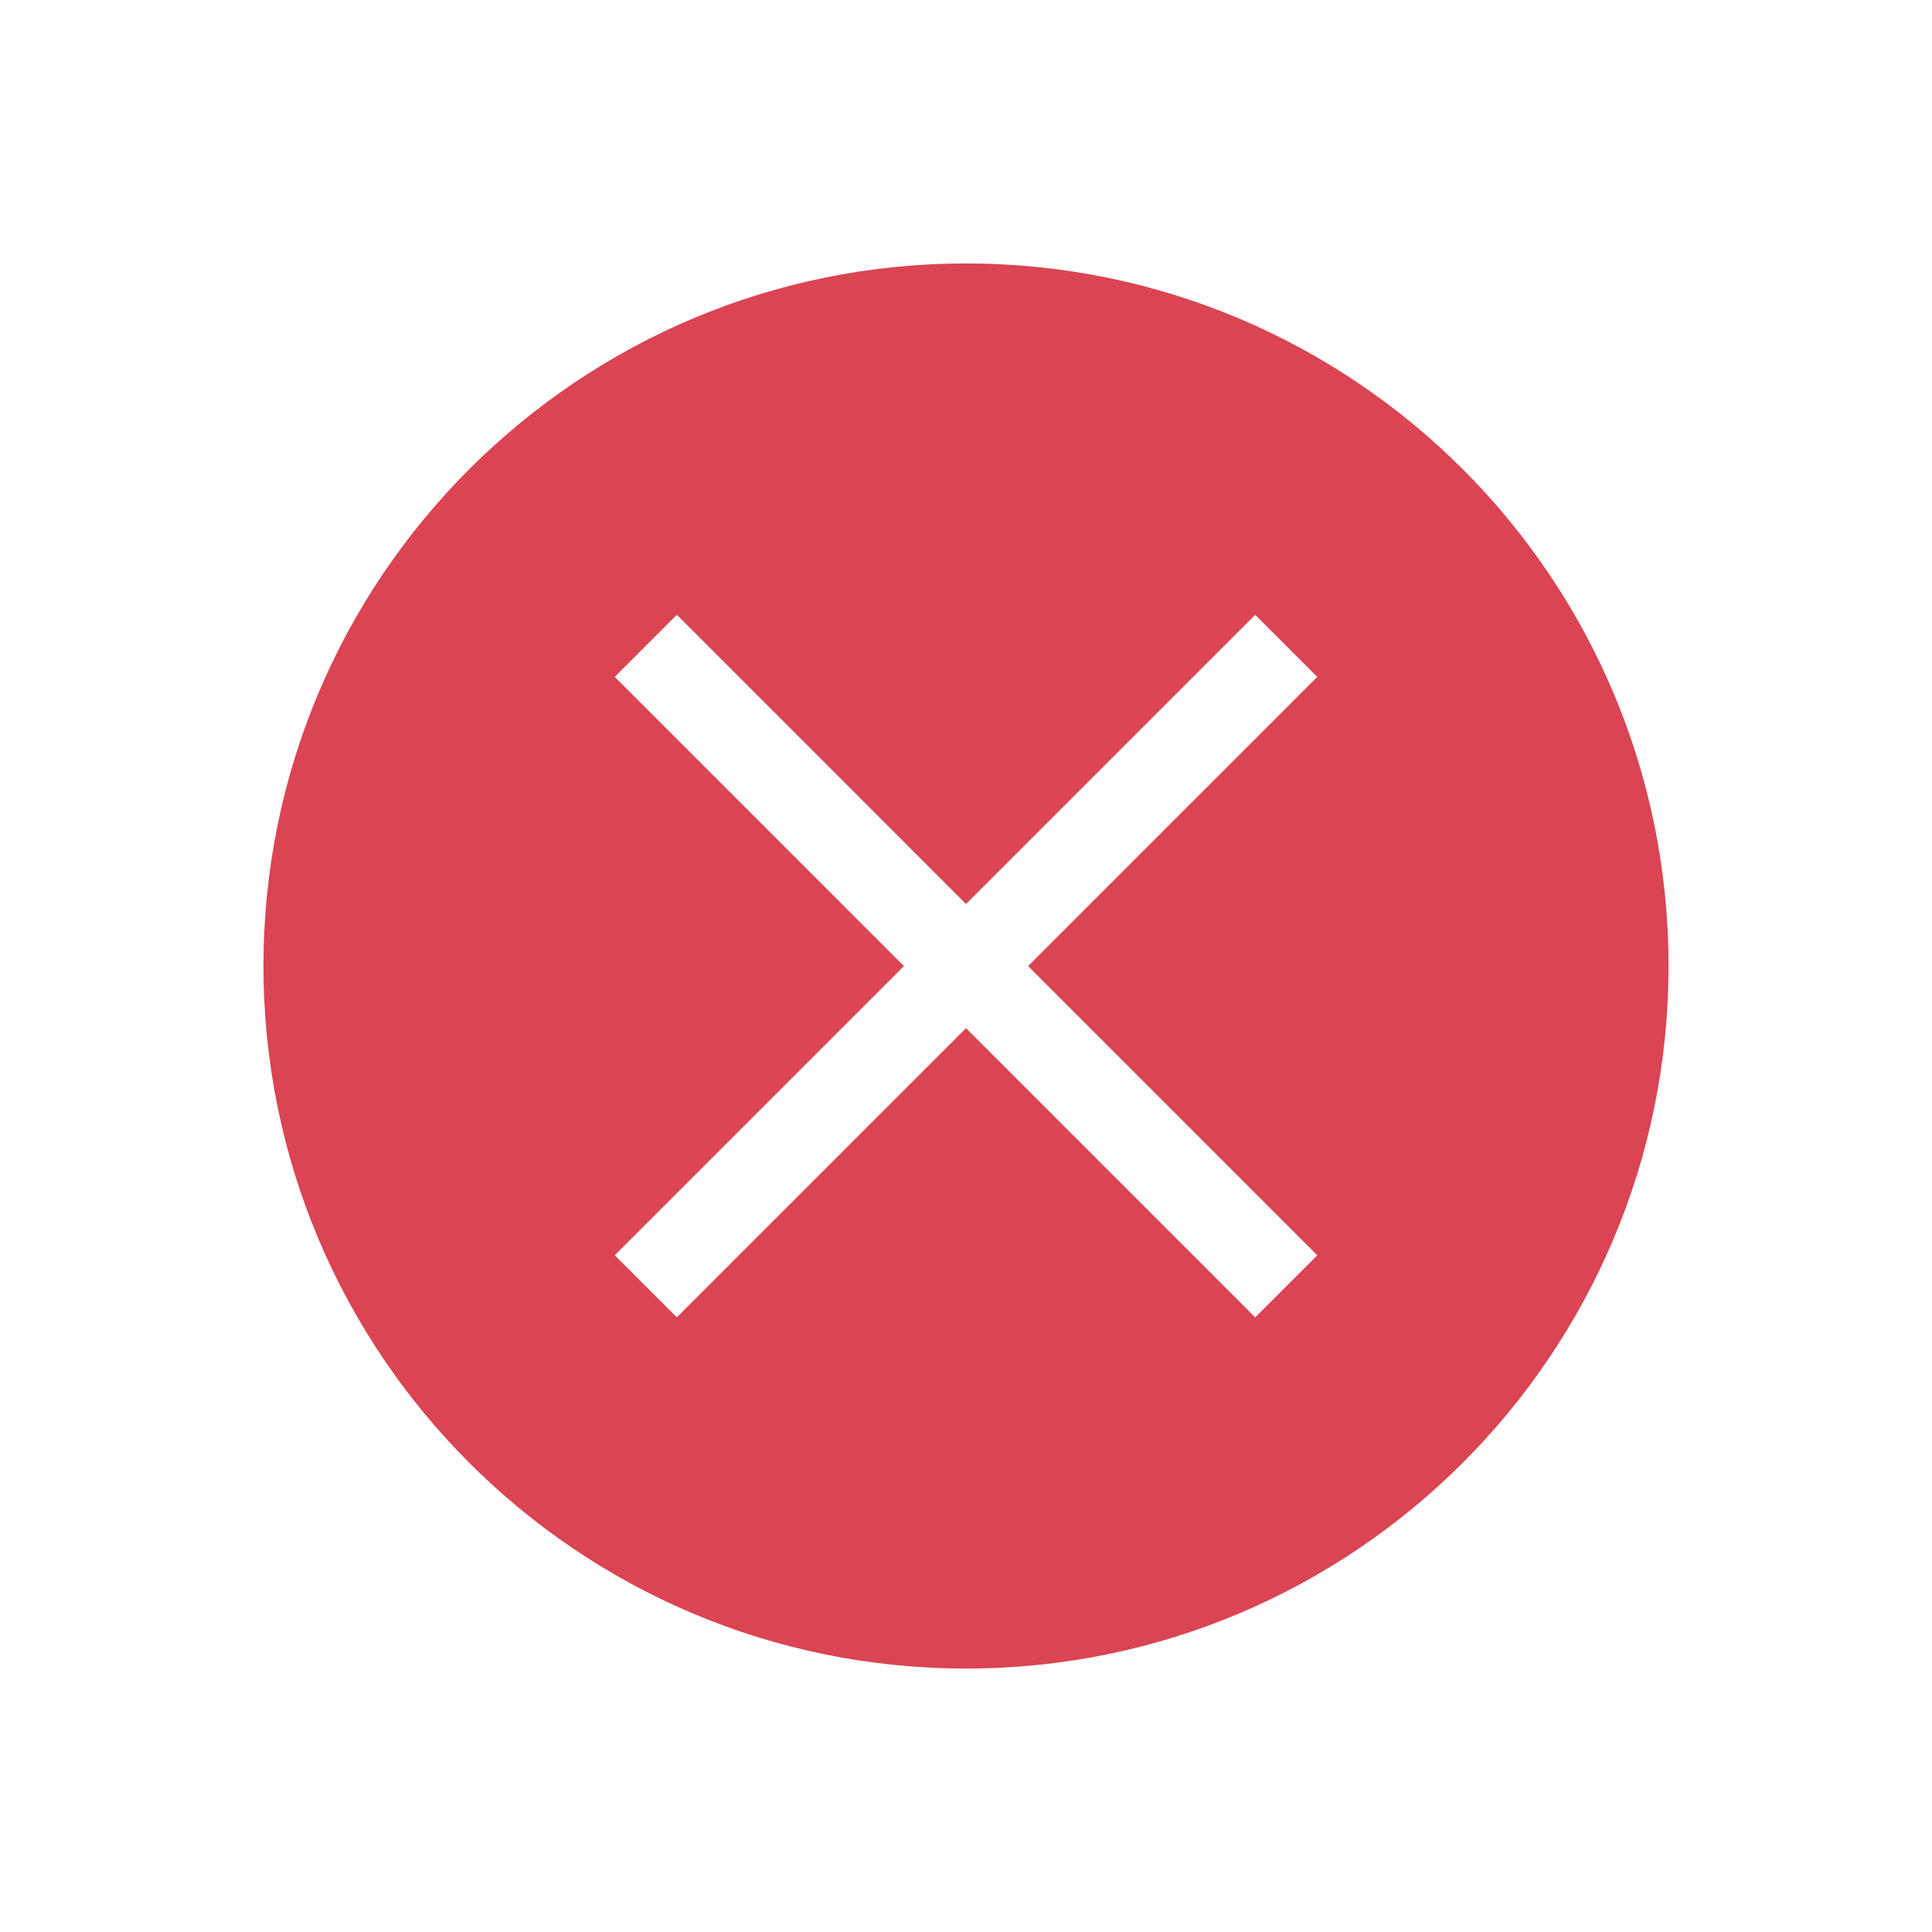
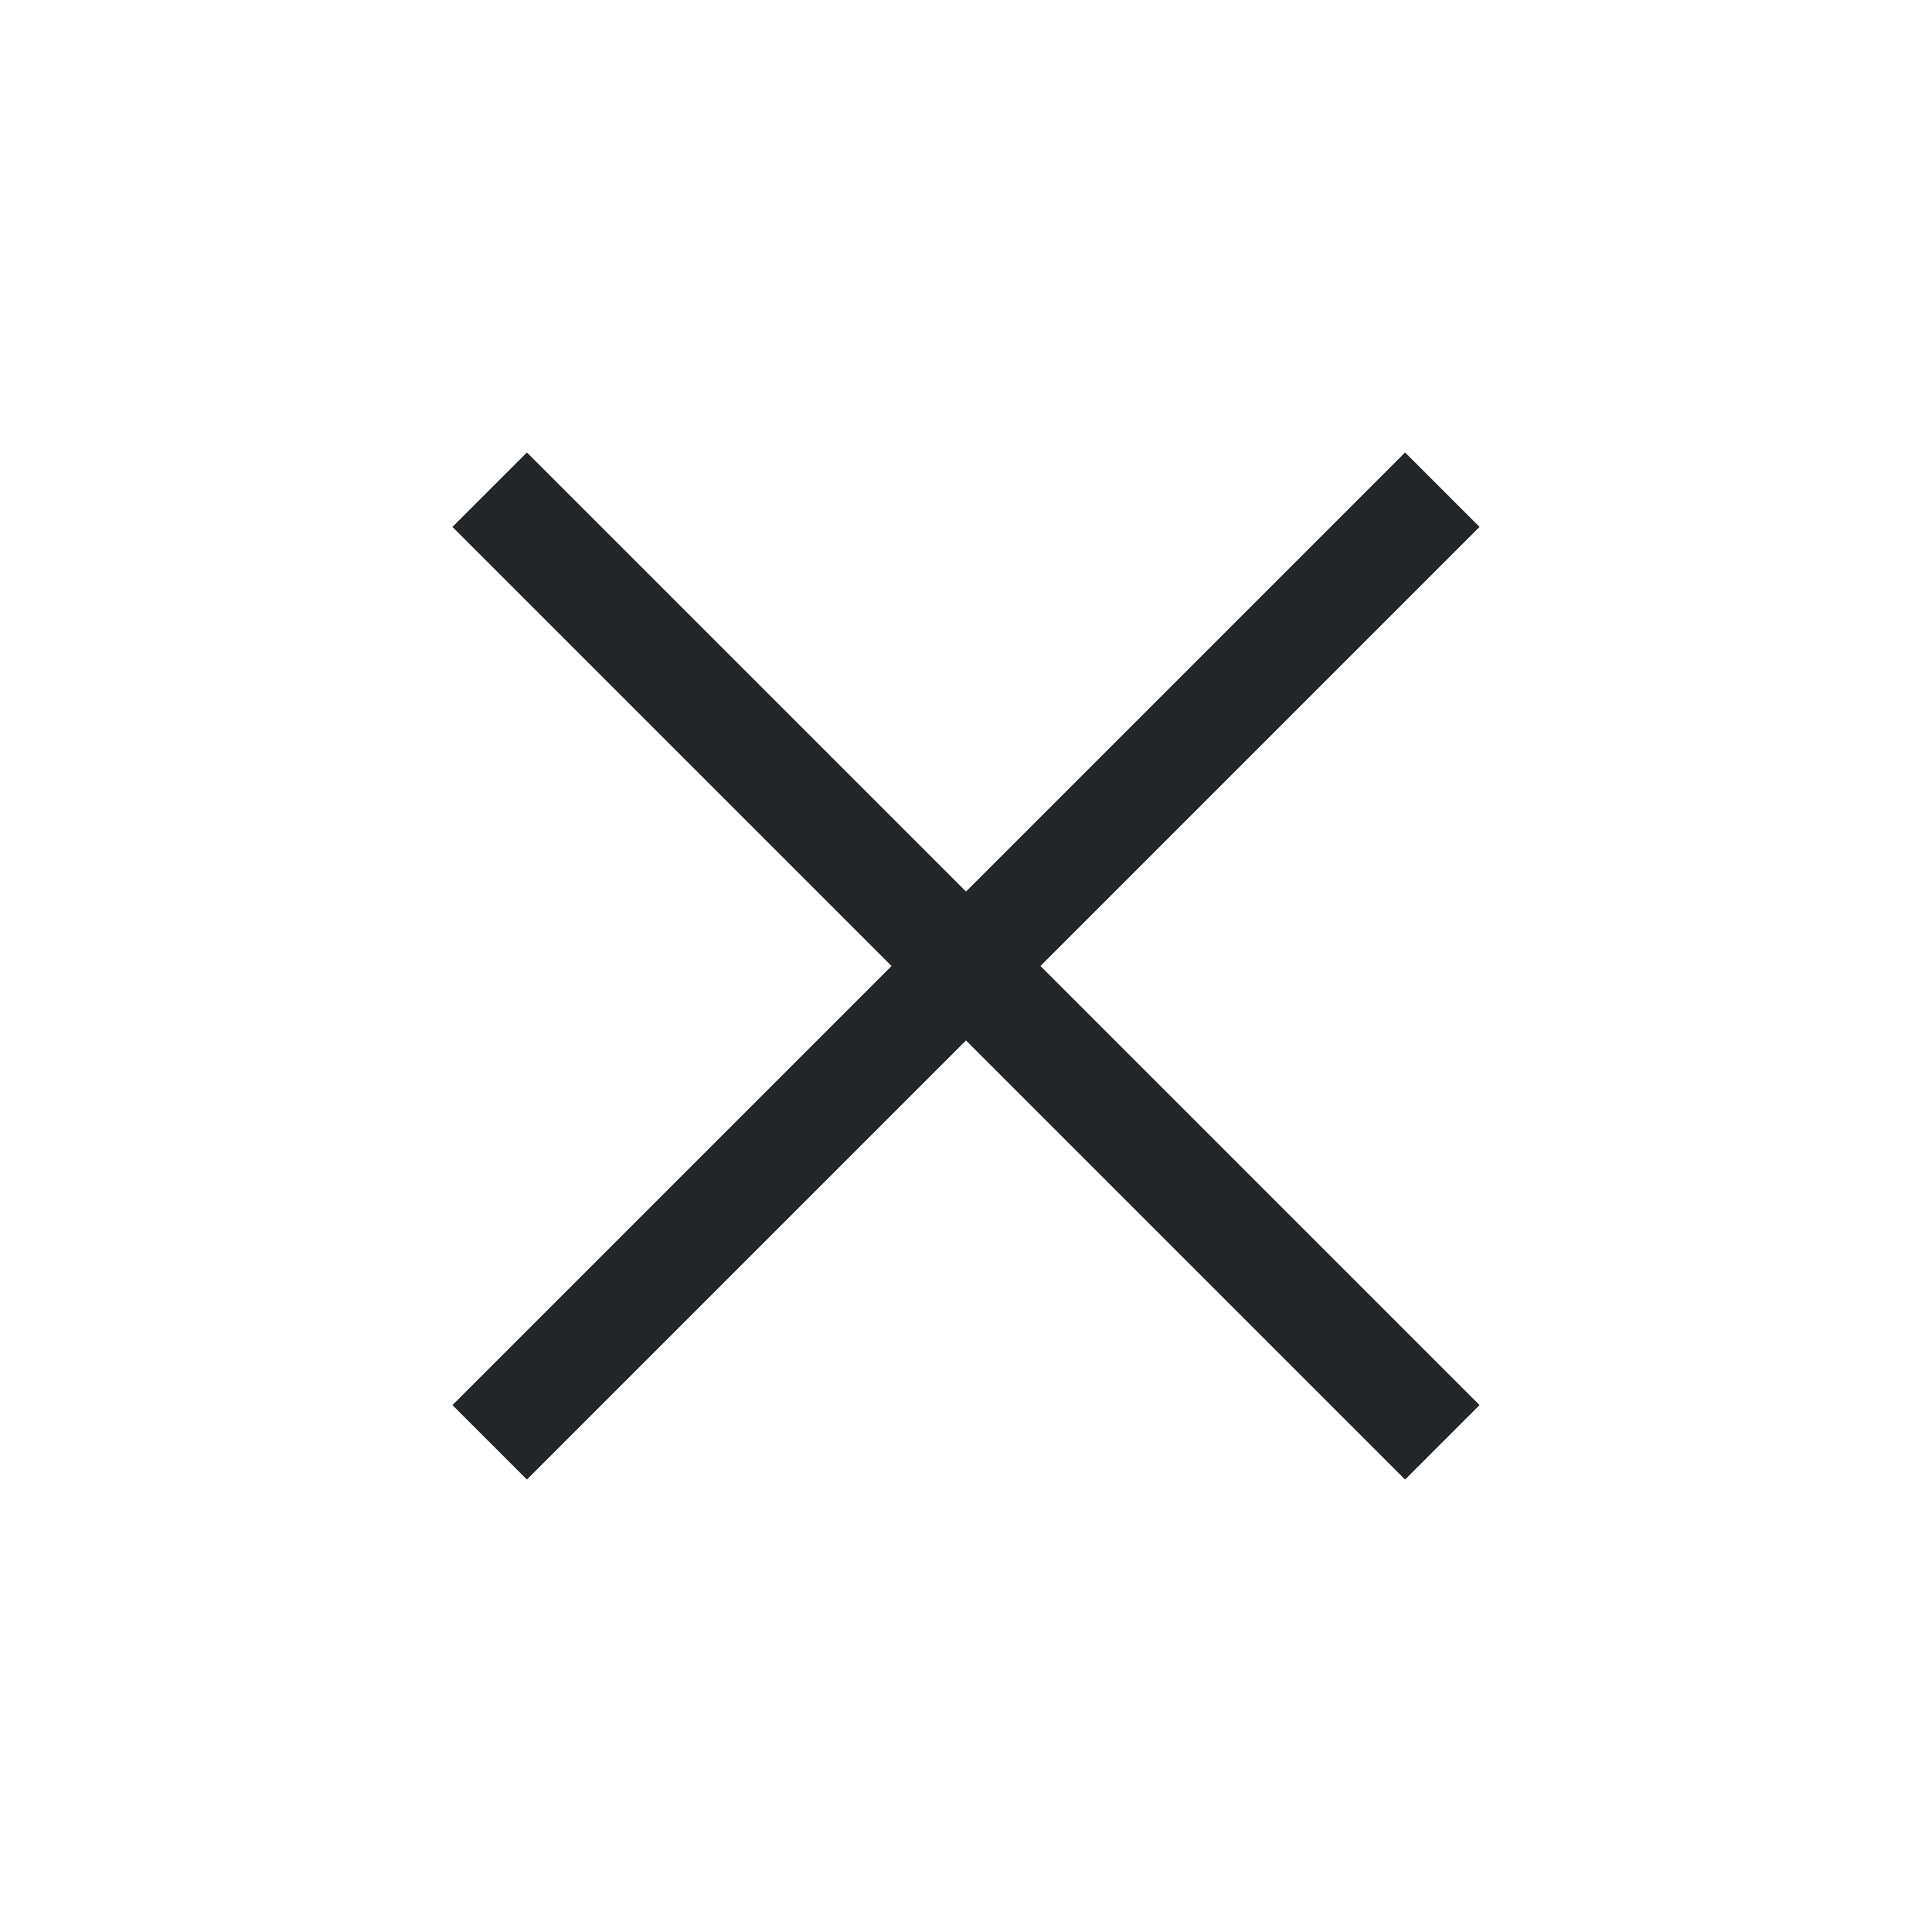
- <svg xmlns="http://www.w3.org/2000/svg" viewBox="0 0 22 22">
-   <style type="text/css" id="current-color-scheme">
-         .ColorScheme-NegativeText {
-             color:#da4453;
-         }
-     </style>
-   <path d="M11 3a8 8 0 0 0-8 8 8 8 0 0 0 8 8 8 8 0 0 0 8-8 8 8 0 0 0-8-8M7.707 7L11 10.294l3.293-3.293.707.707-3.293 3.293L15 14.294l-.707.707L11 11.708l-3.293 3.293L7 14.294l3.293-3.293L7 7.708l.707-.707" class="ColorScheme-NegativeText" fill="currentColor" />
+ <svg xmlns="http://www.w3.org/2000/svg" version="1.1" viewBox="0 0 22 22">
+   <defs>
+     <style type="text/css" id="current-color-scheme">
+             .ColorScheme-Text {
+                 color:#232629;
+             }
+         </style>
+   </defs>
+   <g class="ColorScheme-Text" stroke-linecap="square">
+     <path d="m6 6 10 10m-10 0 10-10" fill="currentColor" />
+     <path d="M 6,5.152 5.152,6 10.152,11 5.152,16 6,16.848 l 5,-5 5,5 L 16.848,16 l -5,-5 5,-5 L 16,5.152 11,10.152 Z" fill="currentColor" />
+   </g>
</svg>
